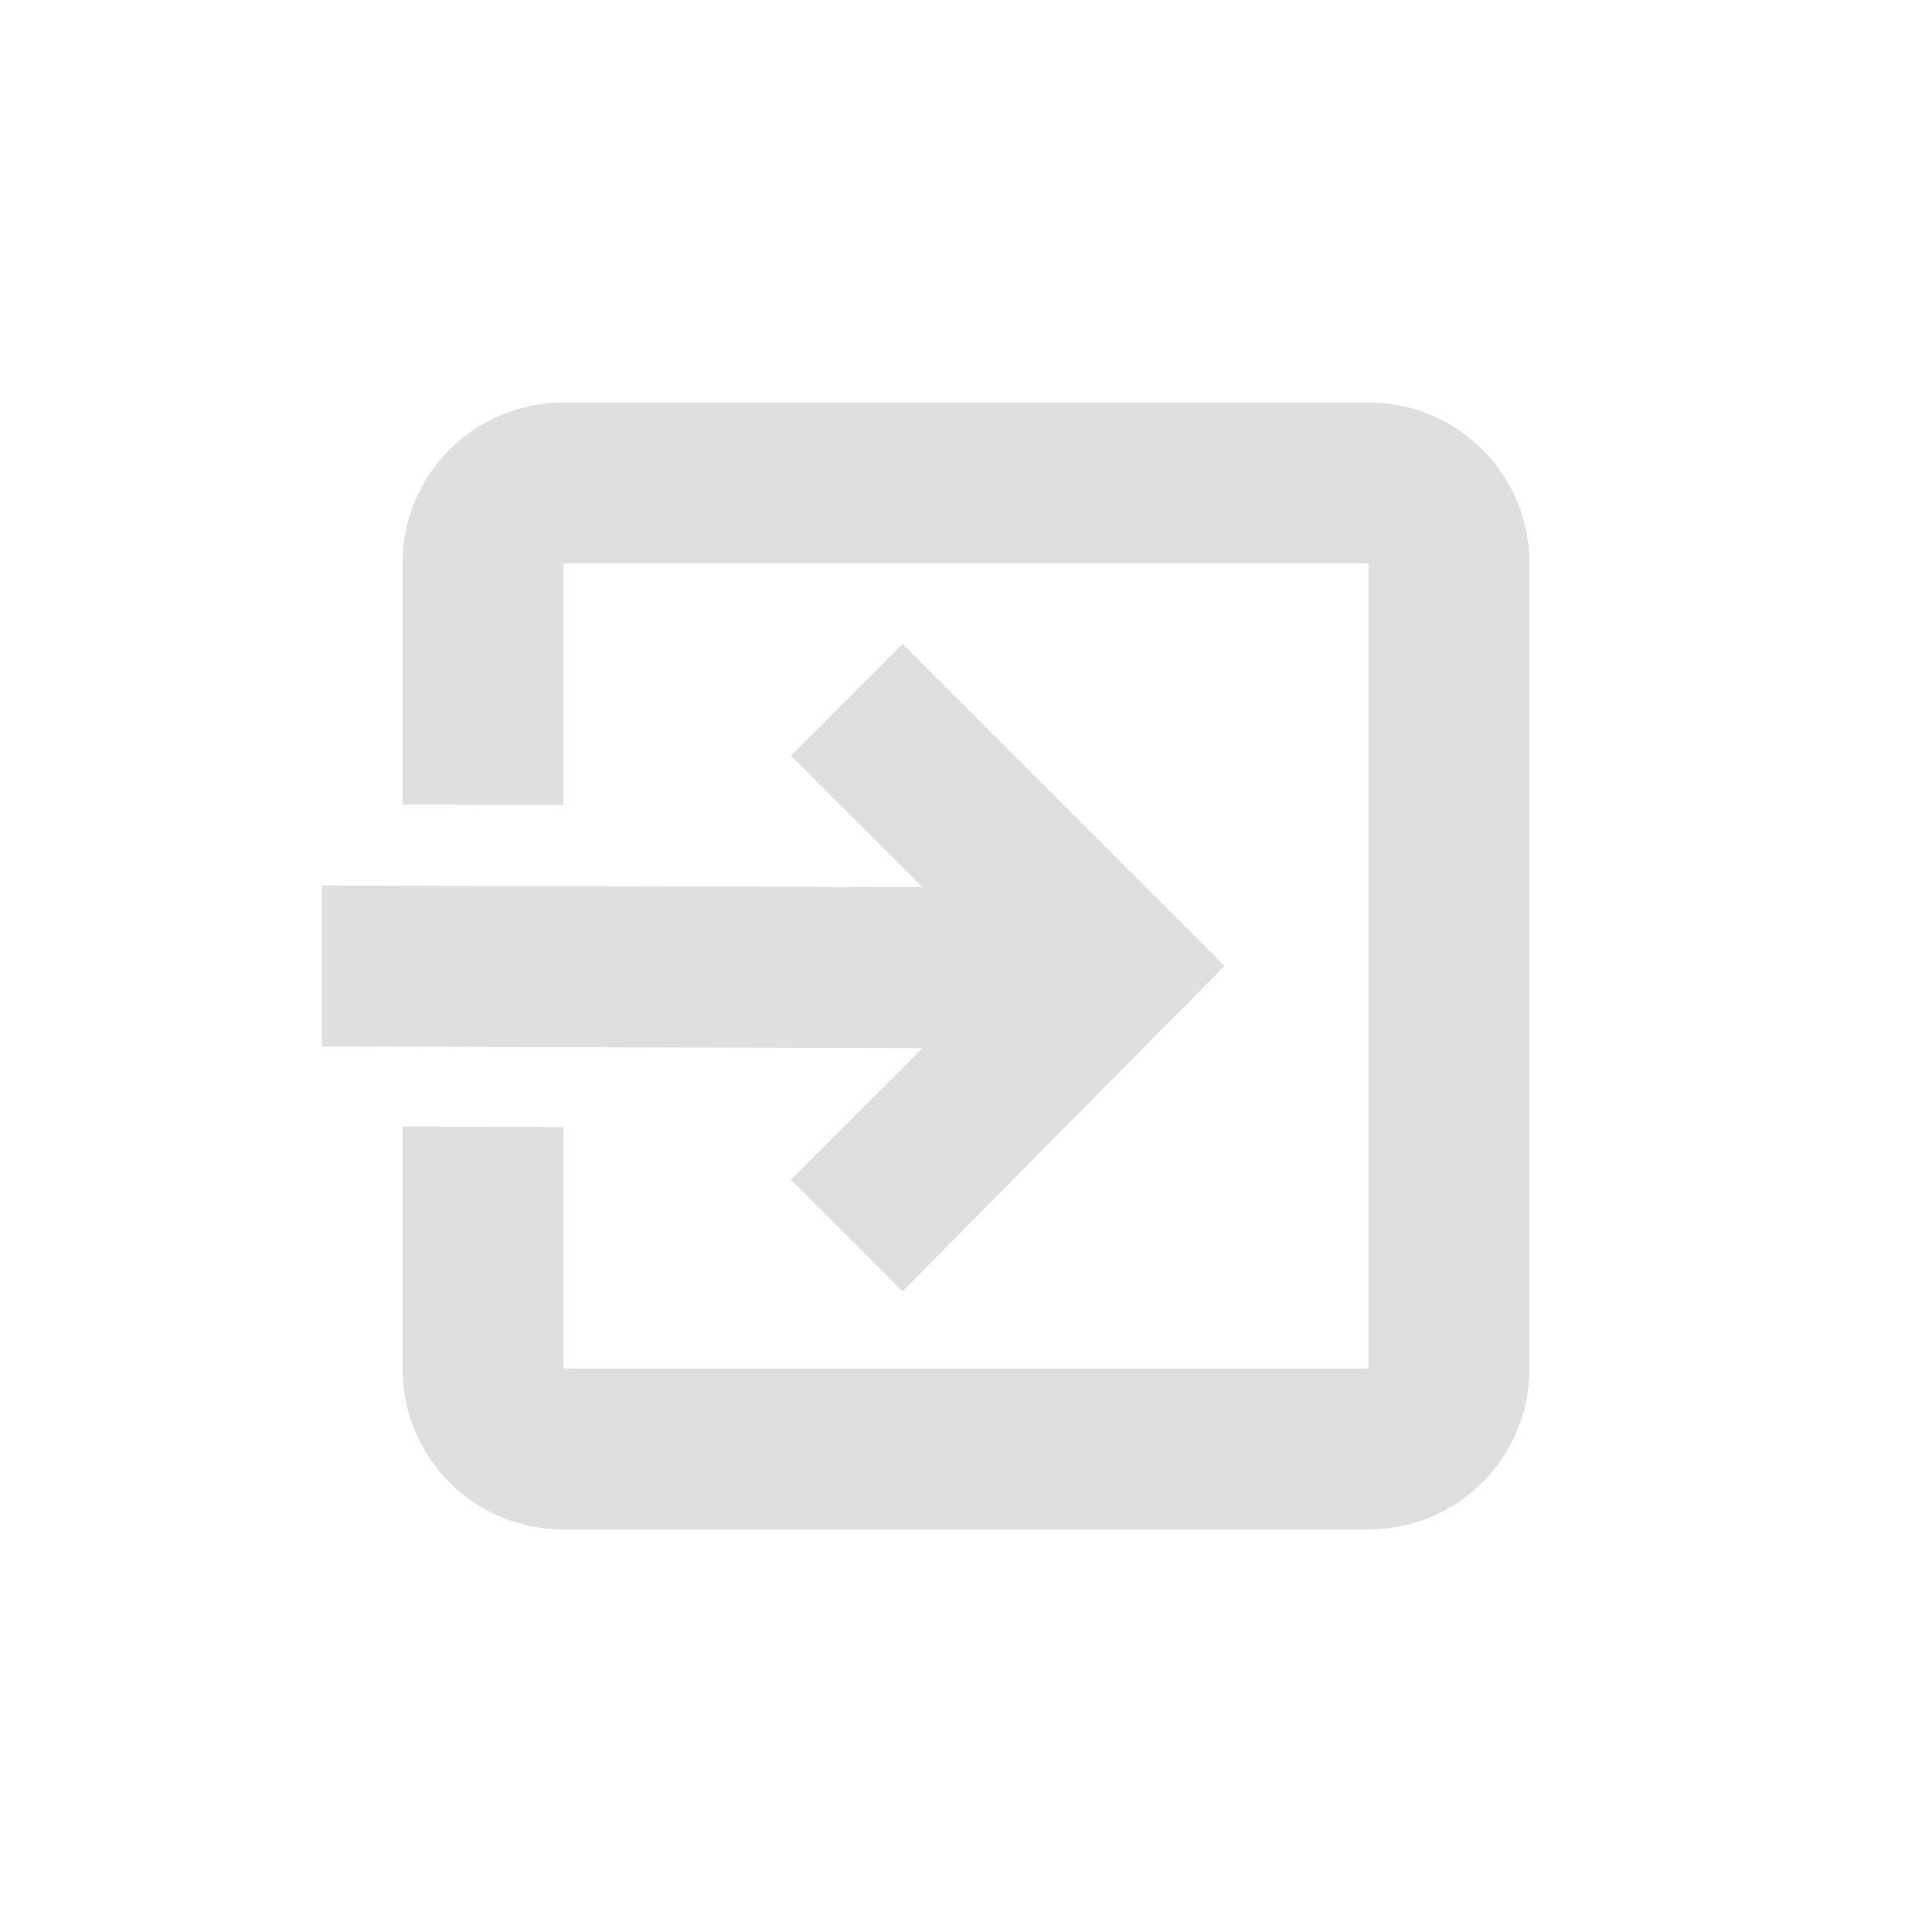
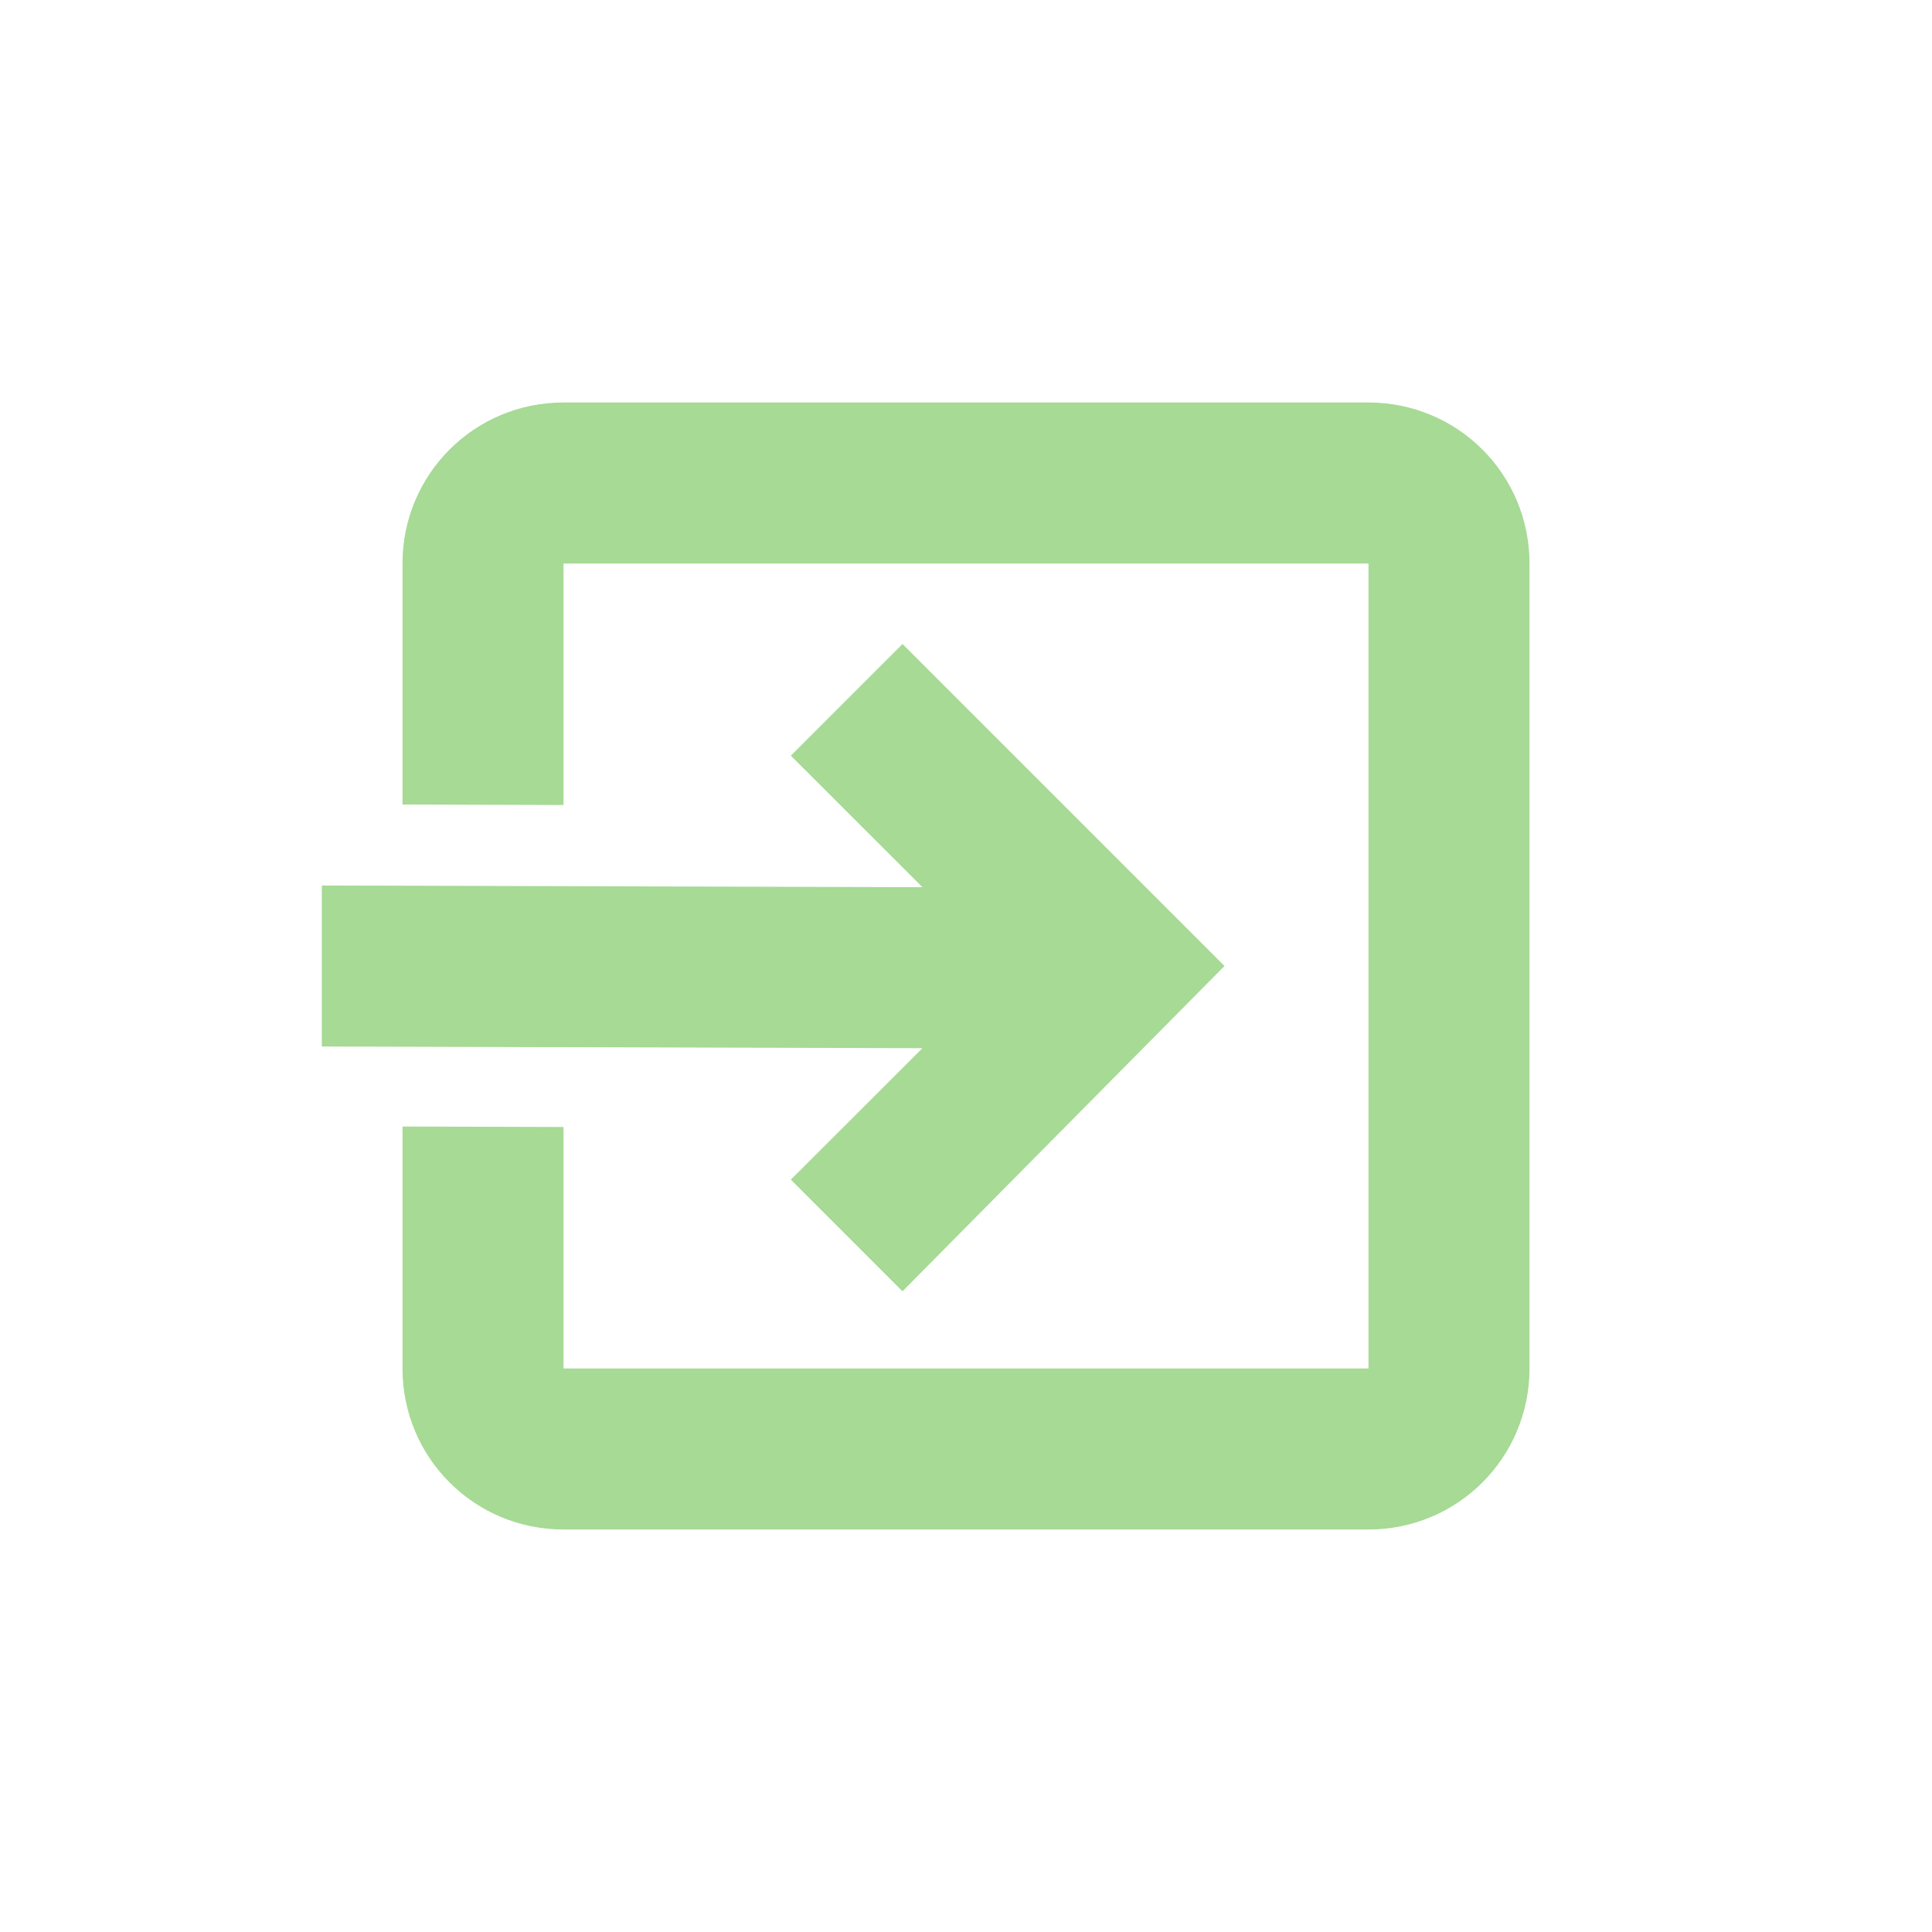
<svg xmlns="http://www.w3.org/2000/svg" width="24" height="24" viewBox="0 0 24 24">
  <defs>
    <style id="current-color-scheme" type="text/css">
-    .ColorScheme-Text { color:#dfdfdf; } .ColorScheme-Highlight { color:#4285f4; }
+    .ColorScheme-Text { color:#a6da95; } .ColorScheme-Highlight { color:#4285f4; }
  </style>
  </defs>
  <path style="fill:currentColor" class="ColorScheme-Text" d="M 3 1 C 1.892 1 1 1.892 1 3 L 1 5.994 L 3 6 L 3 3 L 13 3 L 13 13 L 3 13 L 3 10 L 1 9.994 L 1 13 C 1 14.108 1.892 15 3 15 L 13 15 C 14.108 15 15 14.108 15 13 L 15 3 C 15 1.892 14.108 1 13 1 L 3 1 z M 7.211 4 L 5.824 5.387 L 7.459 7.021 L -0.002 7 L -0.002 9 L 7.459 9.021 L 5.824 10.654 L 7.211 12.041 L 11.211 8 L 7.211 4 z" transform="translate(4 4)" />
</svg>
